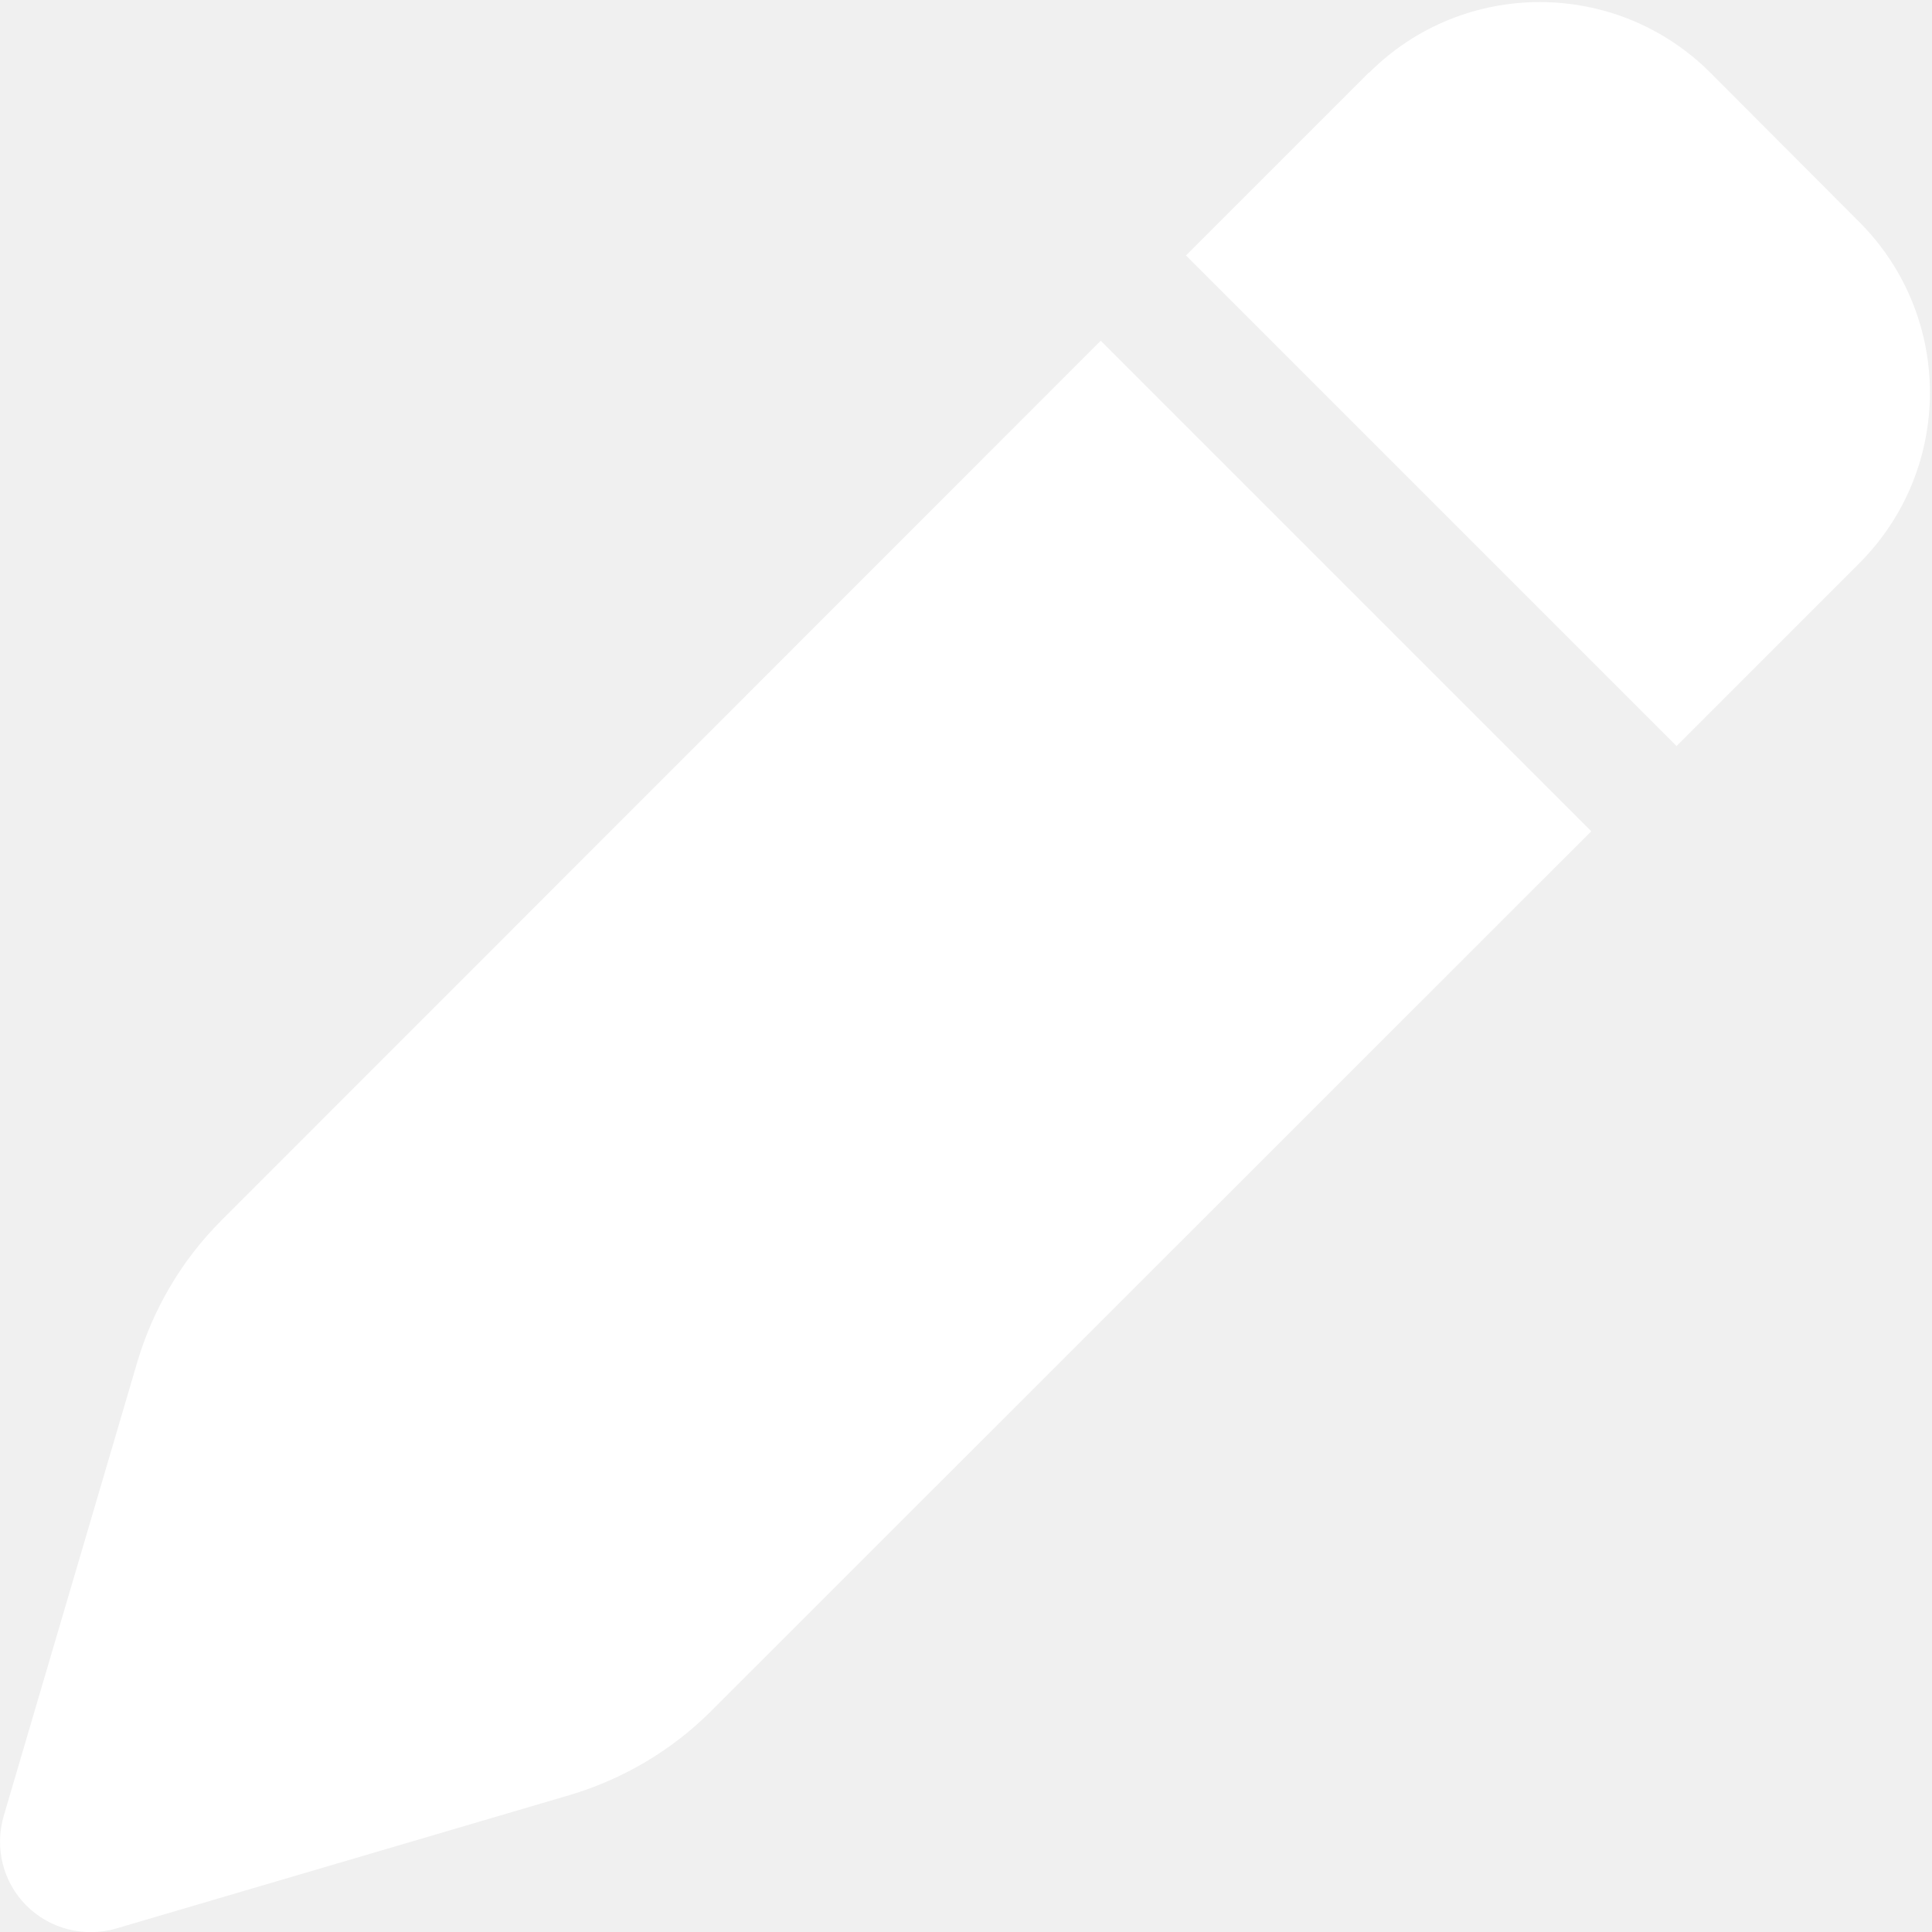
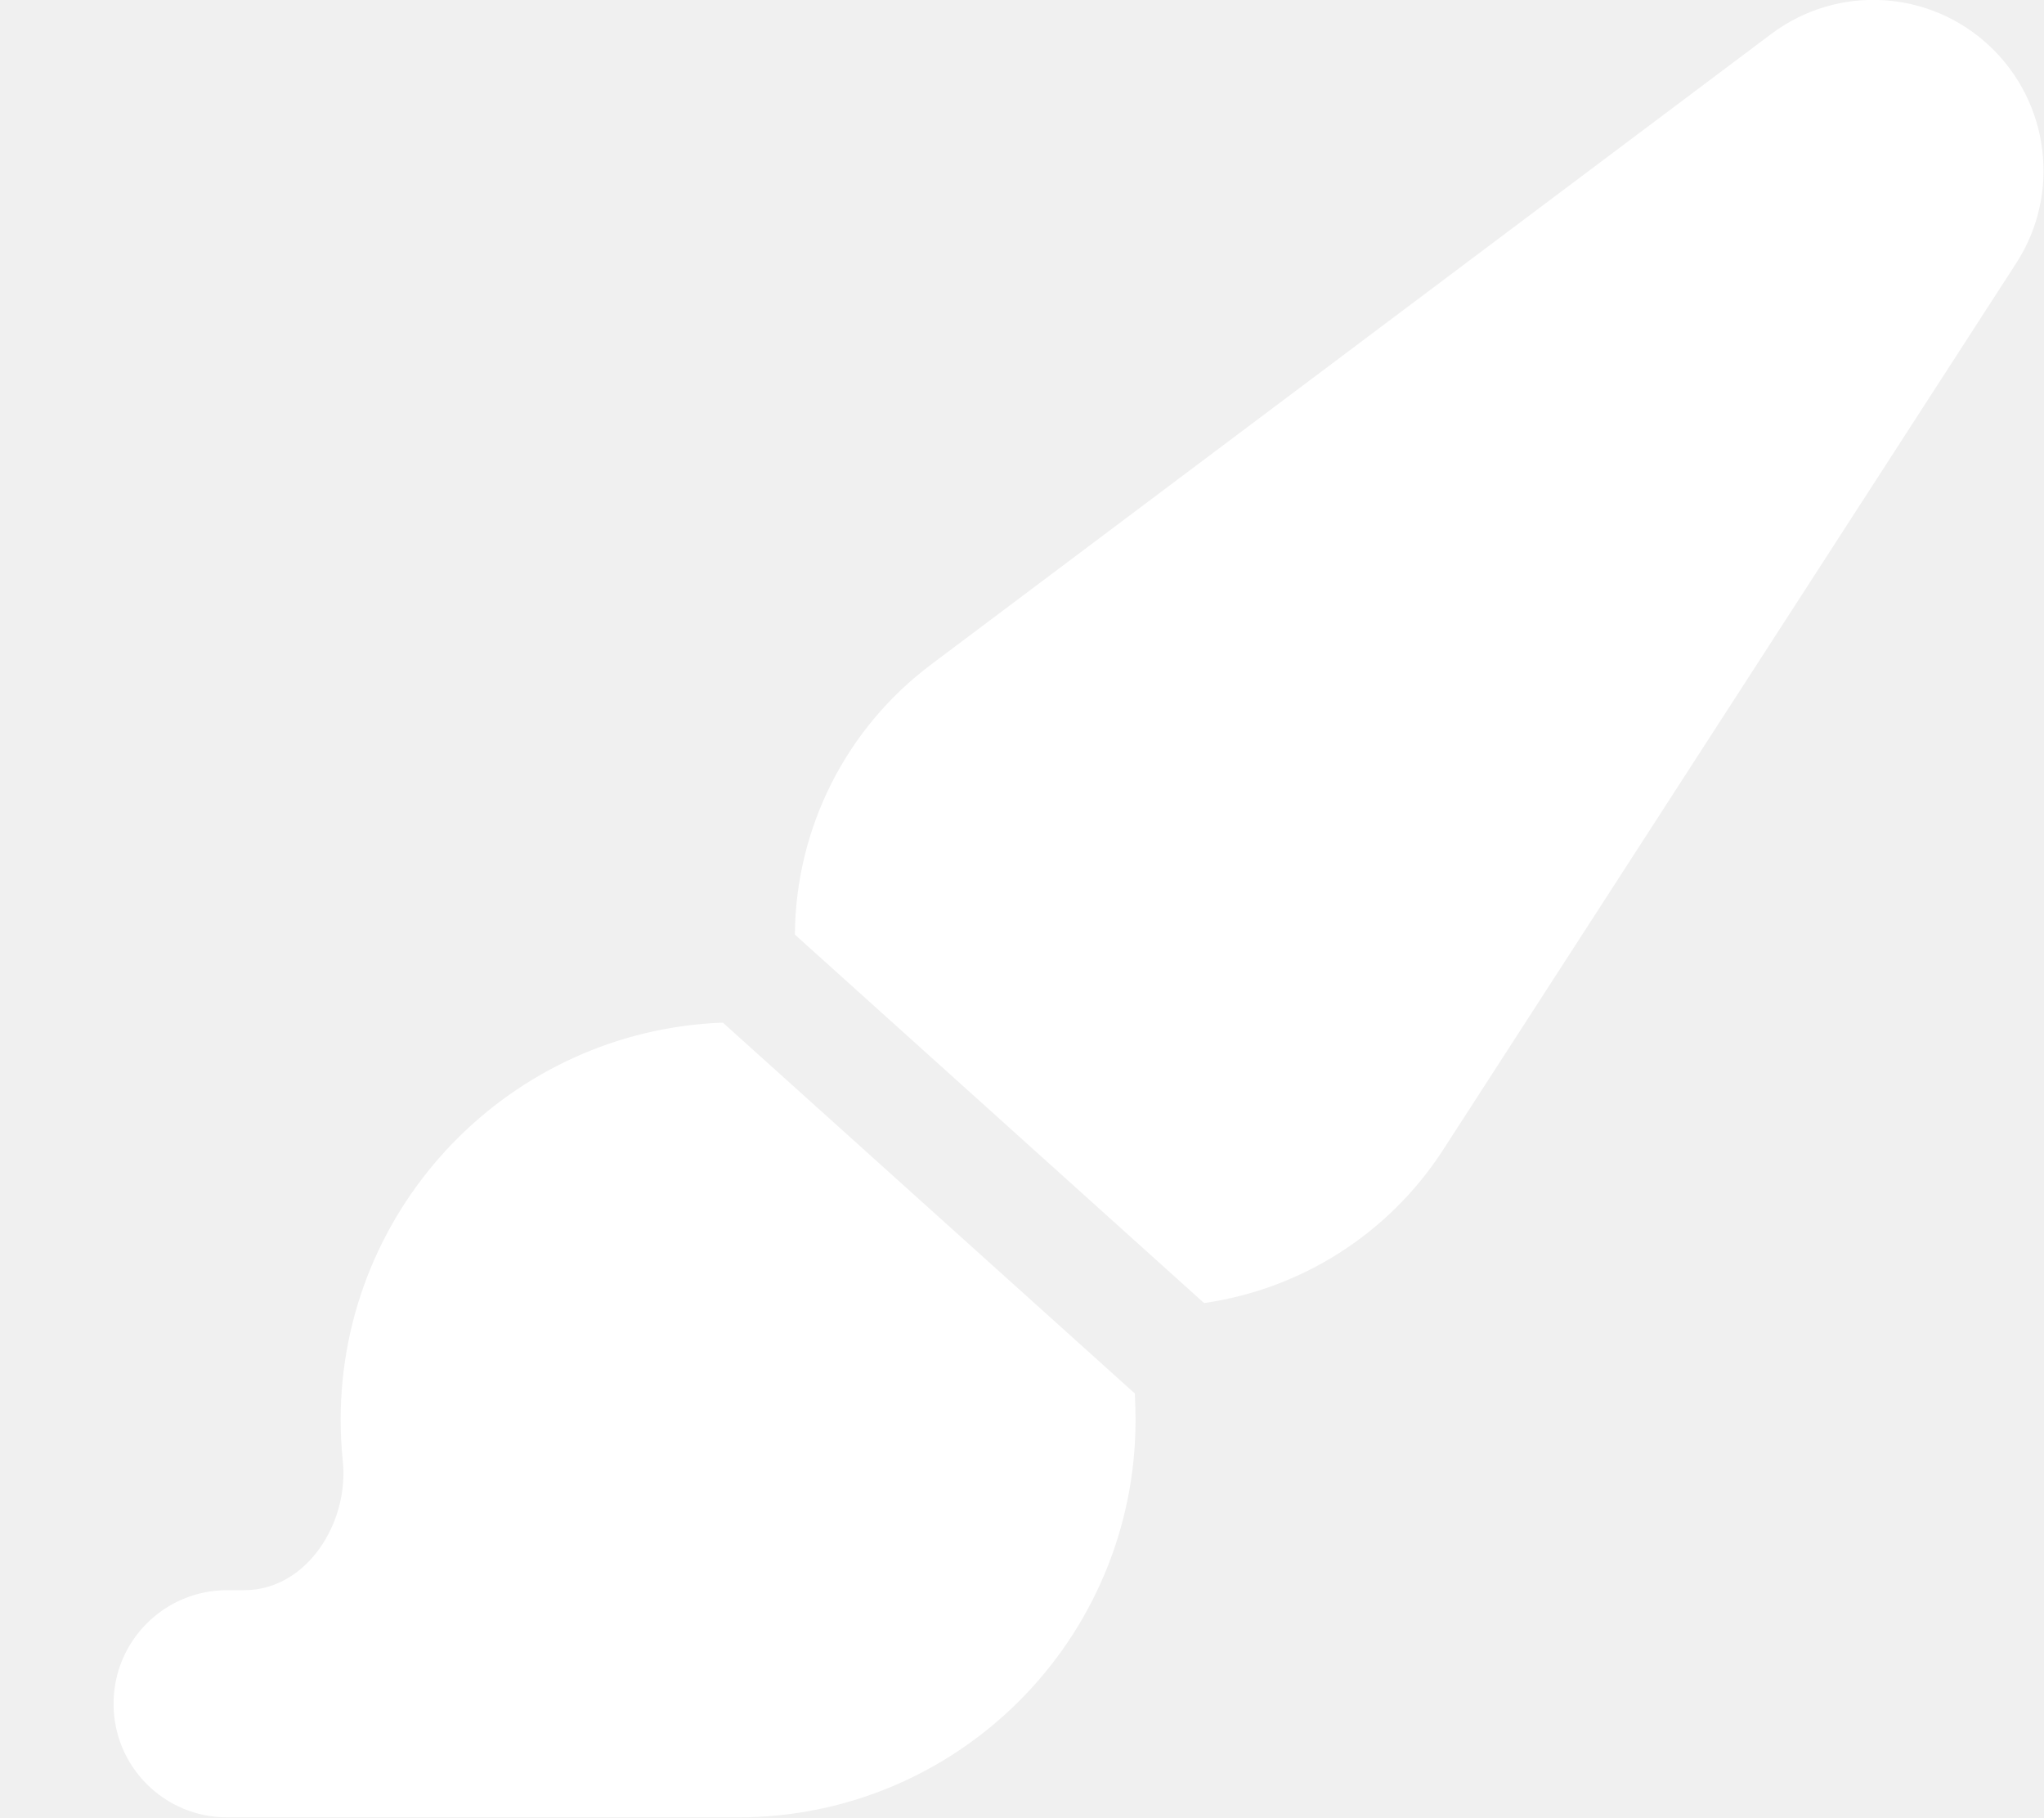
- <svg xmlns="http://www.w3.org/2000/svg" viewBox="0 0 512 512" fill="white">
-   <path d="M362.7 19.3L314.3 67.7 444.3 197.7l48.4-48.4c25-25 25-65.5 0-90.5L453.3 19.3c-25-25-65.5-25-90.5 0zm-71 71L58.6 323.5c-10.4 10.4-18 23.3-22.2 37.4L1 481.2C-1.5 489.7 .8 498.8 7 505s15.3 8.5 23.7 6.1l120.3-35.4c14.1-4.2 27-11.8 37.4-22.2L421.7 220.3 291.7 90.3z" />
+ <svg xmlns="http://www.w3.org/2000/svg" viewBox="0 0 576 512" fill="white">
+   <path d="M339.3 367.1c27.3-3.9 51.9-19.4 67.2-42.9L568.2 74.1c12.6-19.5 9.4-45.3-7.6-61.2S517.7-4.4 499.1 9.6L262.4 187.2c-24 18-38.2 46.1-38.4 76.1L339.3 367.1zm-19.6 25.4l-116-104.4C143.9 290.3 96 339.6 96 400c0 3.9 .2 7.8 .6 11.6C98.4 429.1 86.4 448 68.8 448L64 448c-17.7 0-32 14.3-32 32s14.3 32 32 32l144 0c61.9 0 112-50.1 112-112c0-2.5-.1-5-.2-7.5z" />
</svg>
